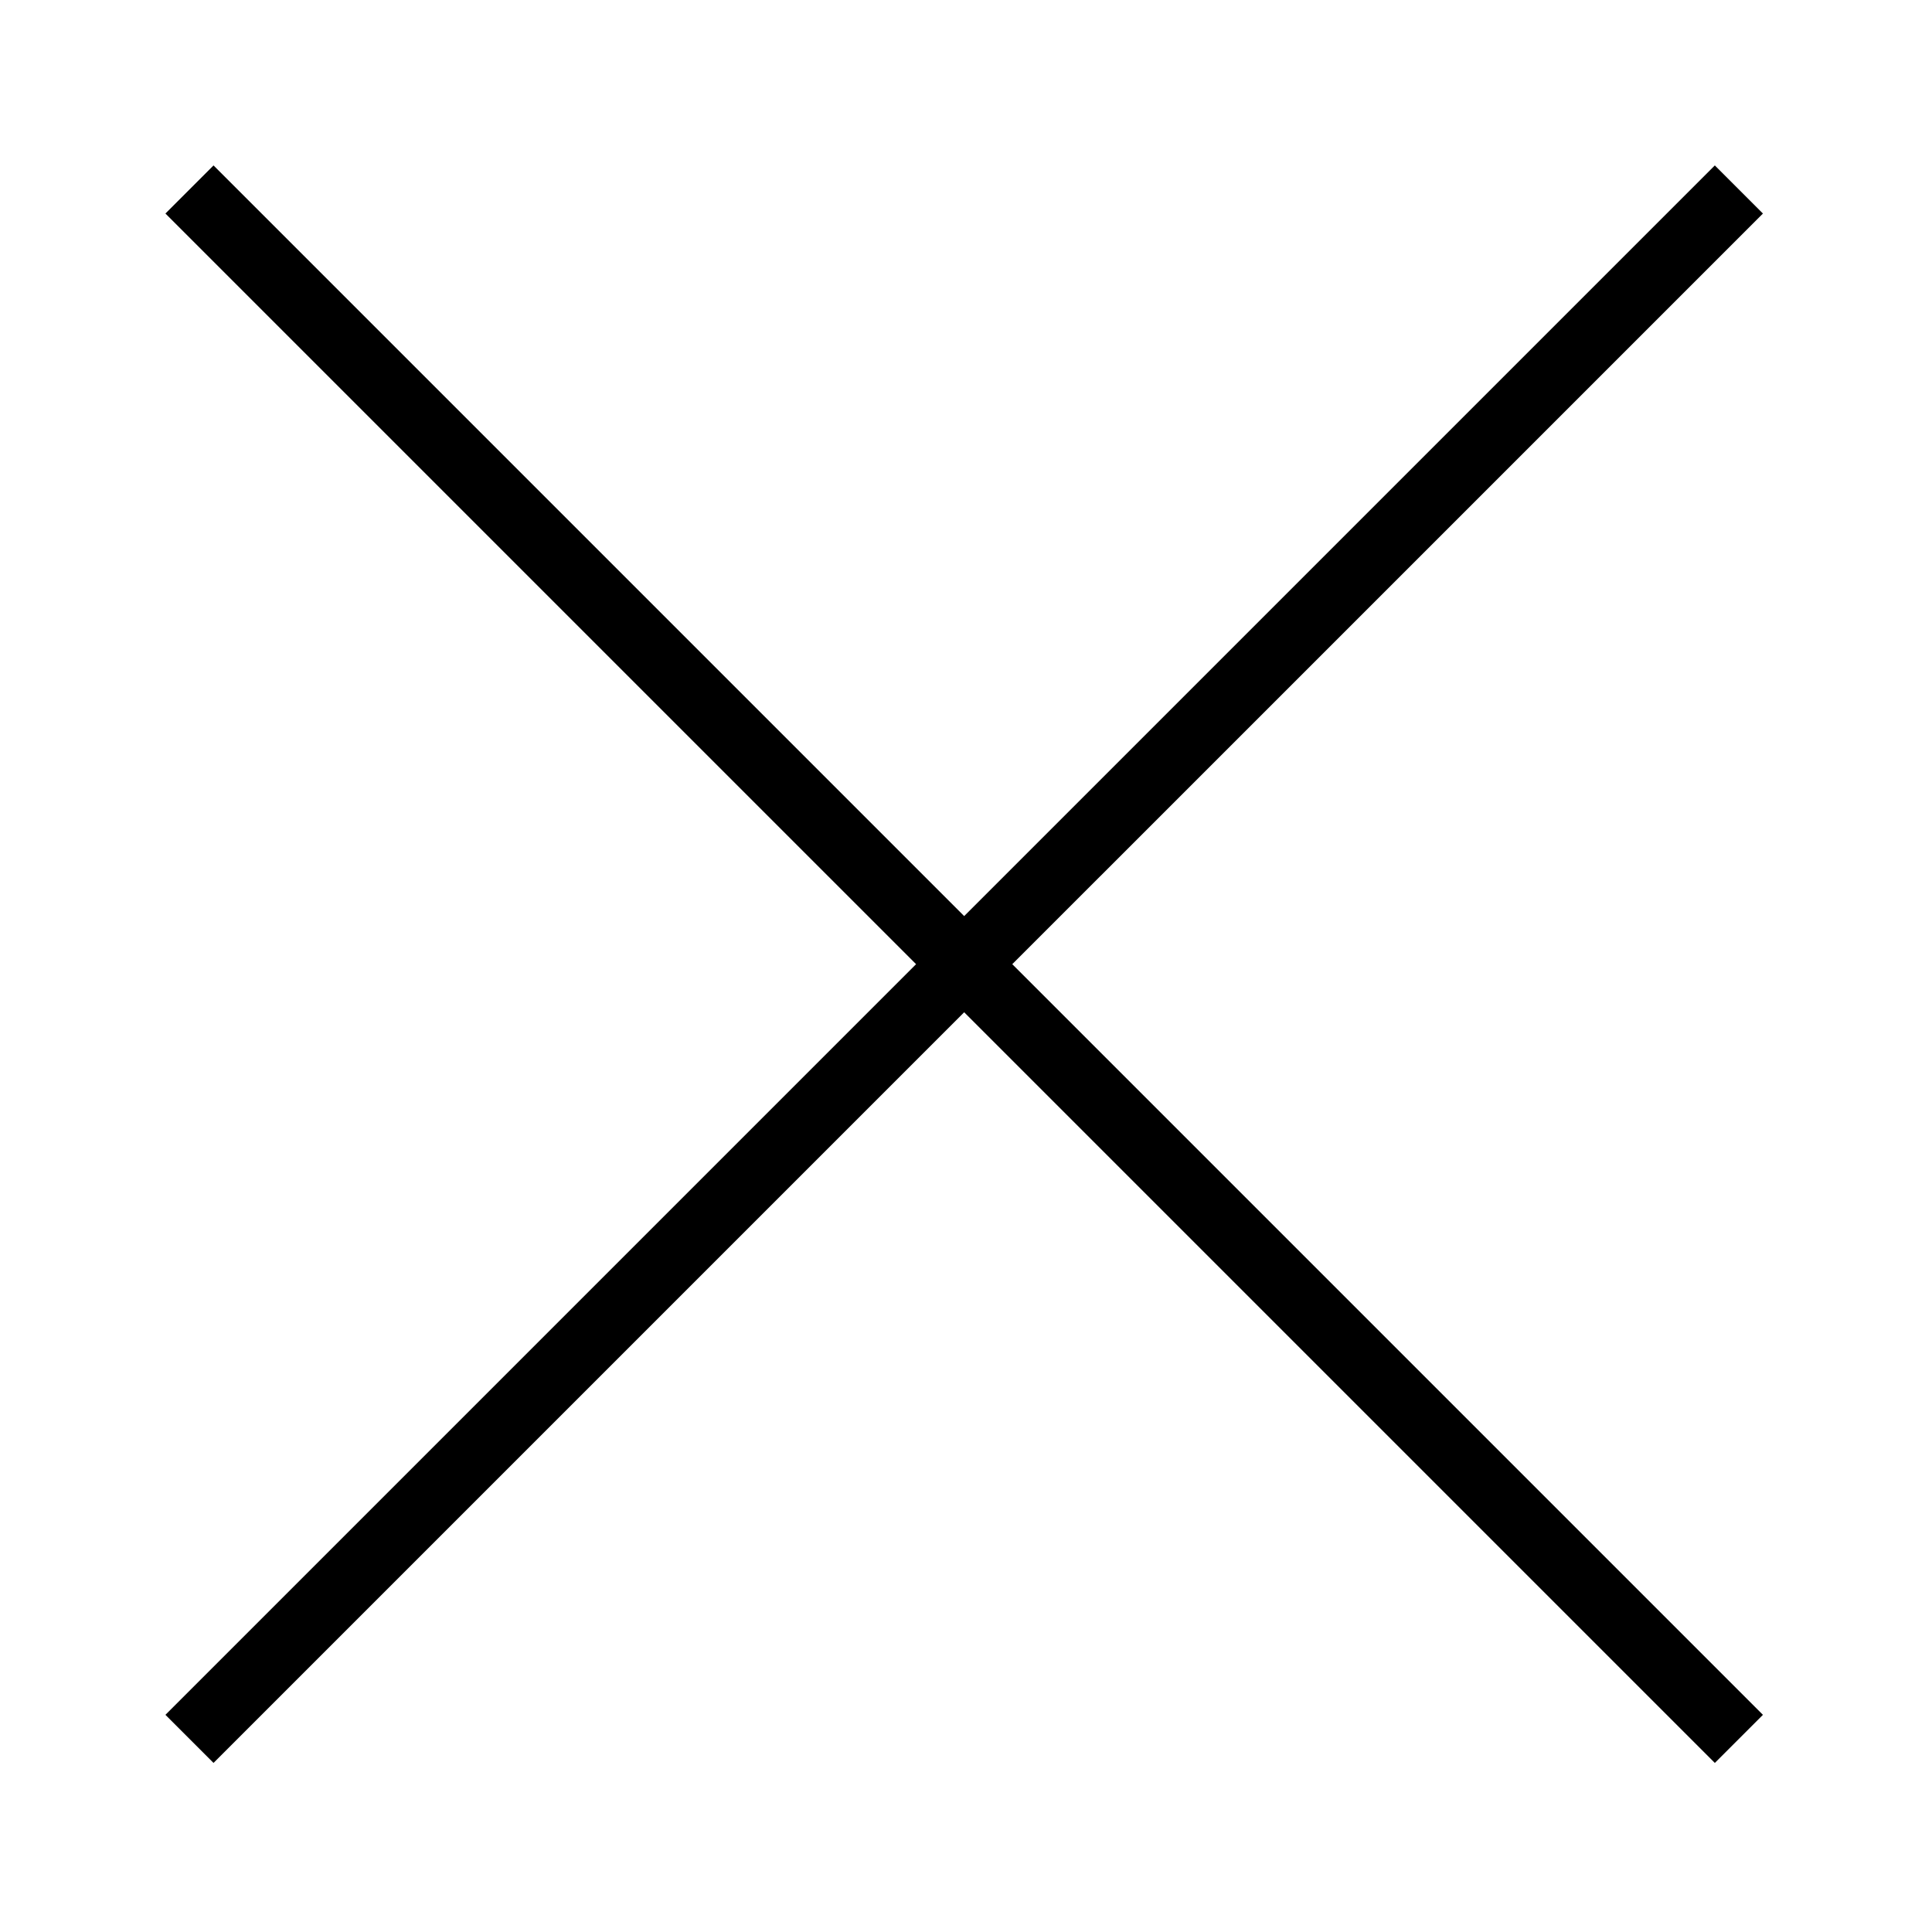
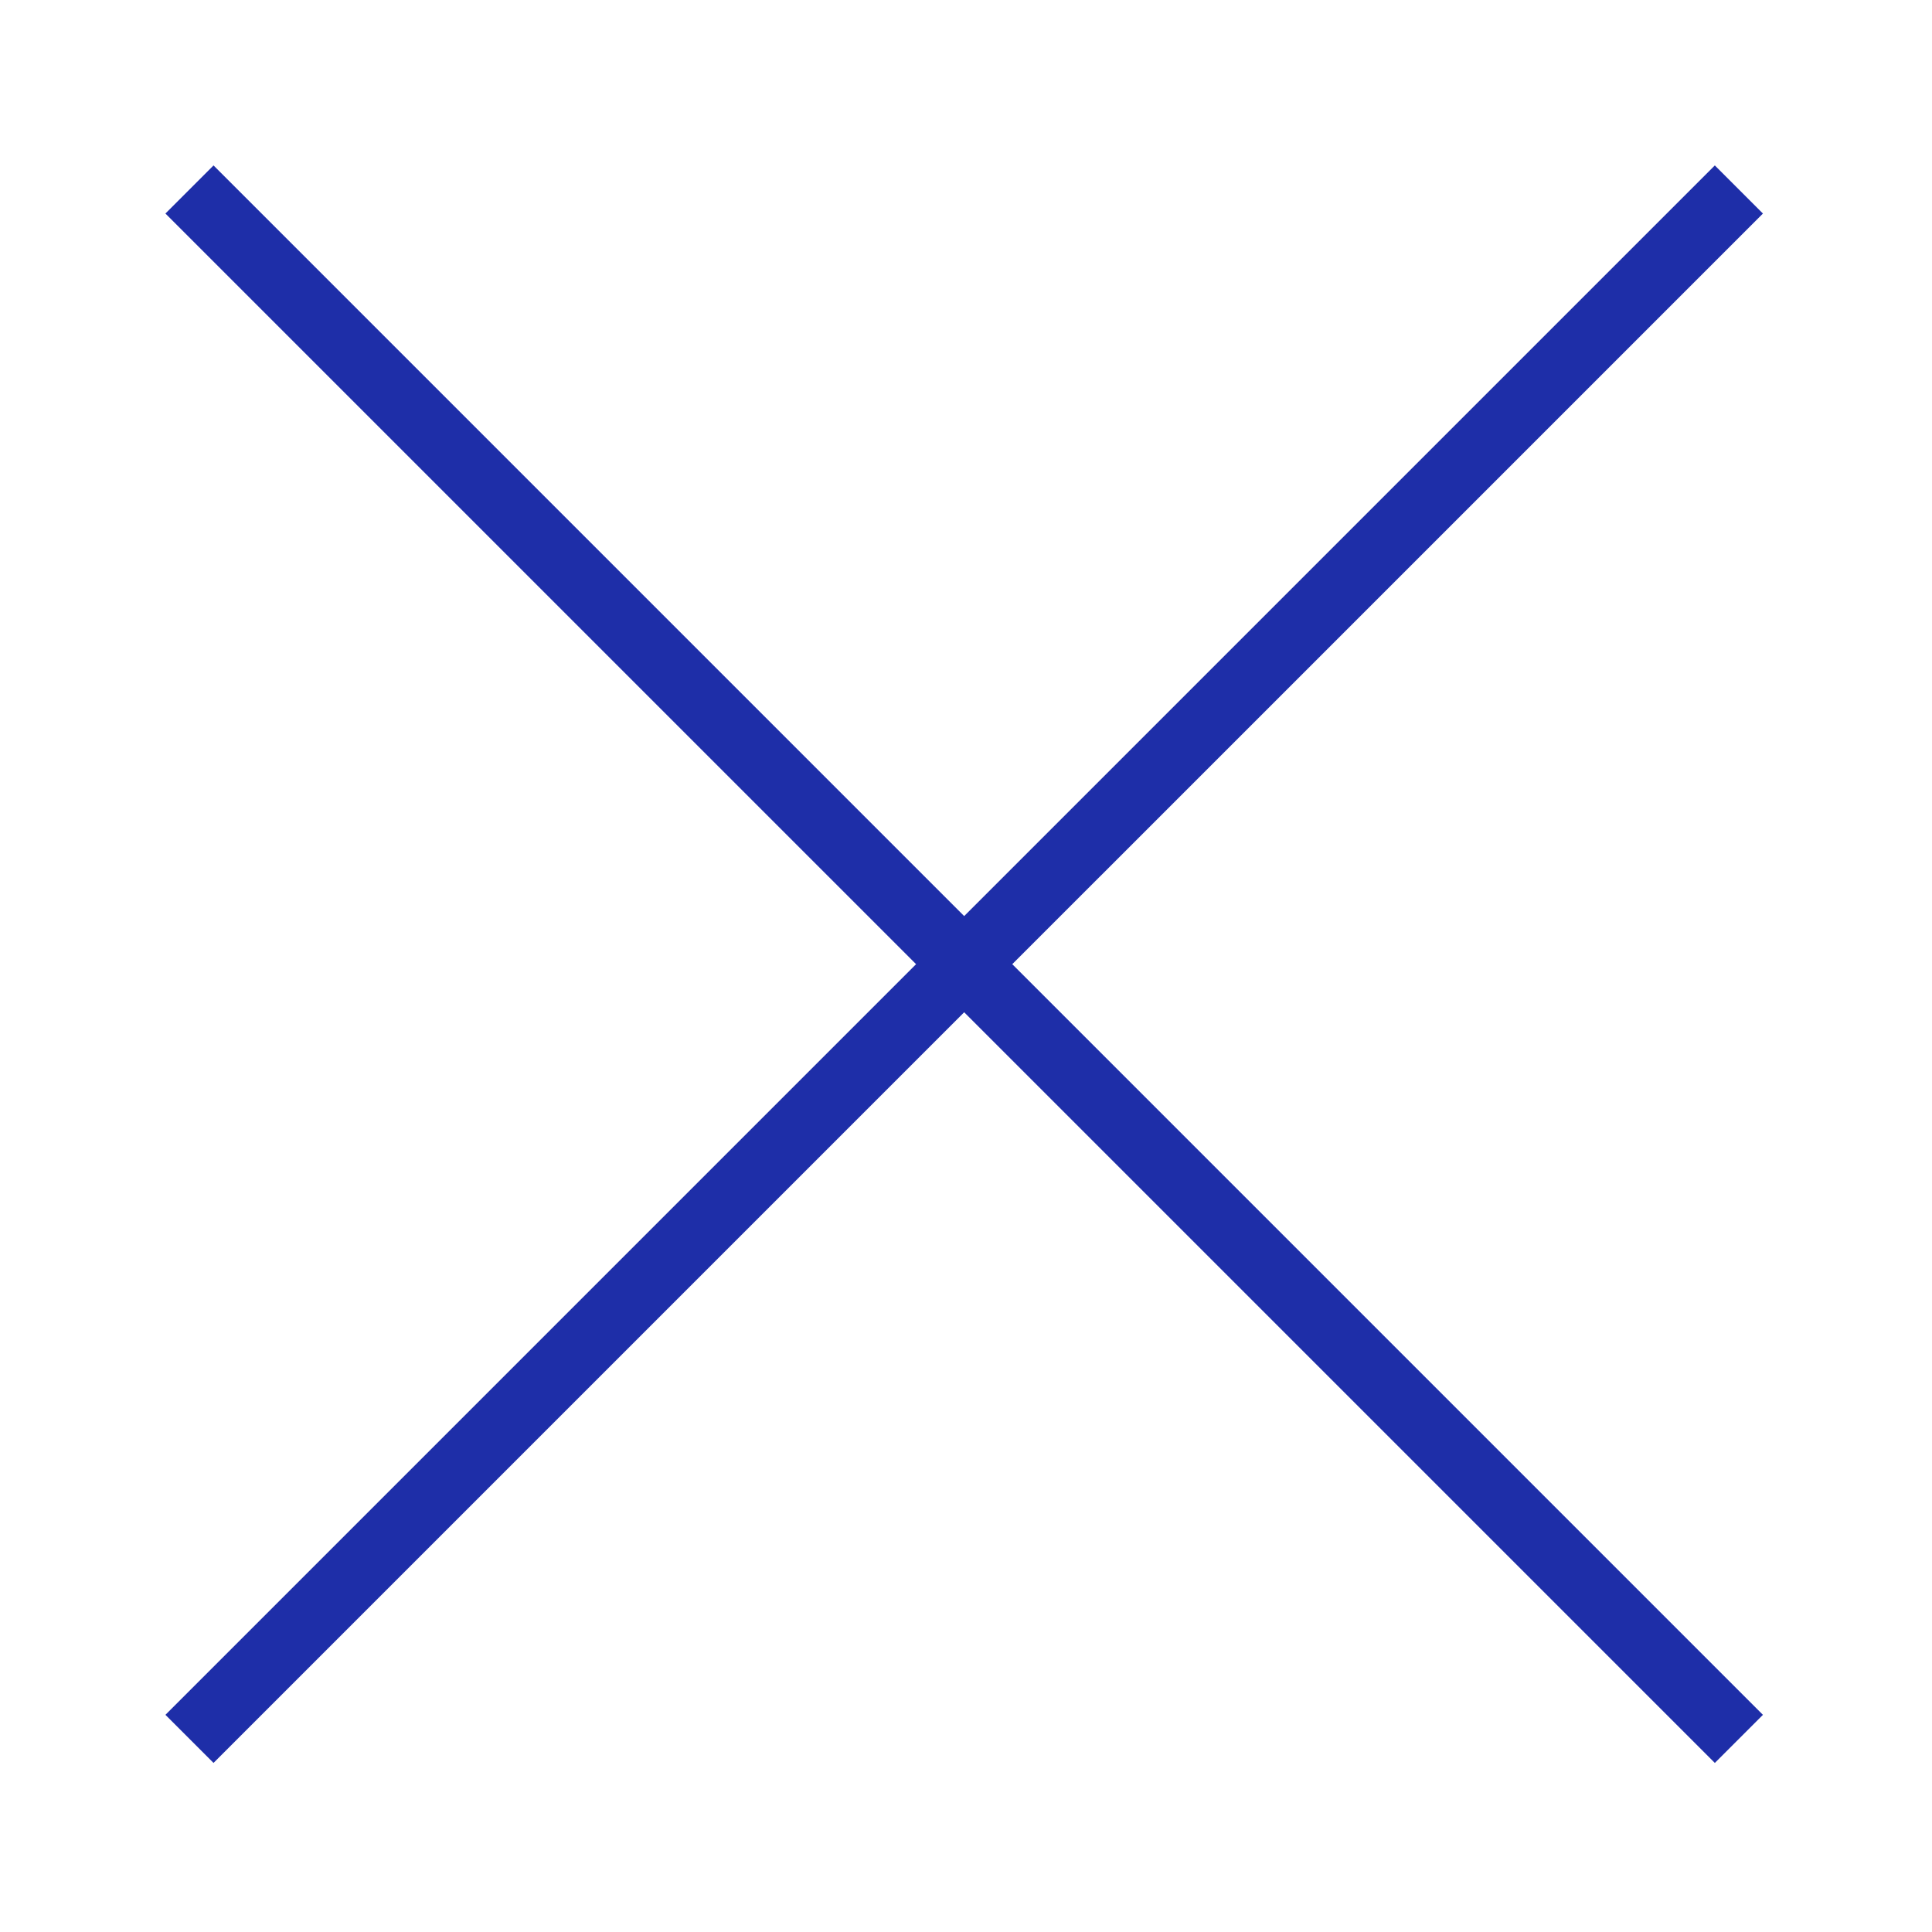
<svg xmlns="http://www.w3.org/2000/svg" width="100%" height="100%" viewBox="0 0 355 355" version="1.1" xml:space="preserve" style="fill-rule:evenodd;clip-rule:evenodd;stroke-linejoin:round;stroke-miterlimit:2;">
  <g id="Artboard1" transform="matrix(0.6,0,0,0.6,0,0)">
    <rect x="0" y="0" width="590.551" height="590.551" style="fill:none;" />
    <g transform="matrix(1.66667,0,0,1.66667,-196.85,33.0337)">
-       <path d="M157.344,304.113L148.507,295.276L433.205,10.577L442.044,19.416L320.301,141.16L320.299,141.158L157.344,304.113Z" />
+       <path d="M157.344,304.113L148.507,295.276L433.205,10.577L442.044,19.416L320.301,141.16L320.299,141.158L157.344,304.113Z" style="fill:rgb(30,46,168);" />
    </g>
    <g transform="matrix(-1.66667,0,0,1.66667,787.402,33.0337)">
-       <path d="M157.344,304.113L148.507,295.276L433.205,10.577L442.044,19.416L320.301,141.16L320.299,141.158L157.344,304.113Z" />
+       <path d="M157.344,304.113L148.507,295.276L433.205,10.577L442.044,19.416L320.301,141.16L320.299,141.158L157.344,304.113Z" style="fill:rgb(30,46,168);" />
    </g>
  </g>
</svg>
